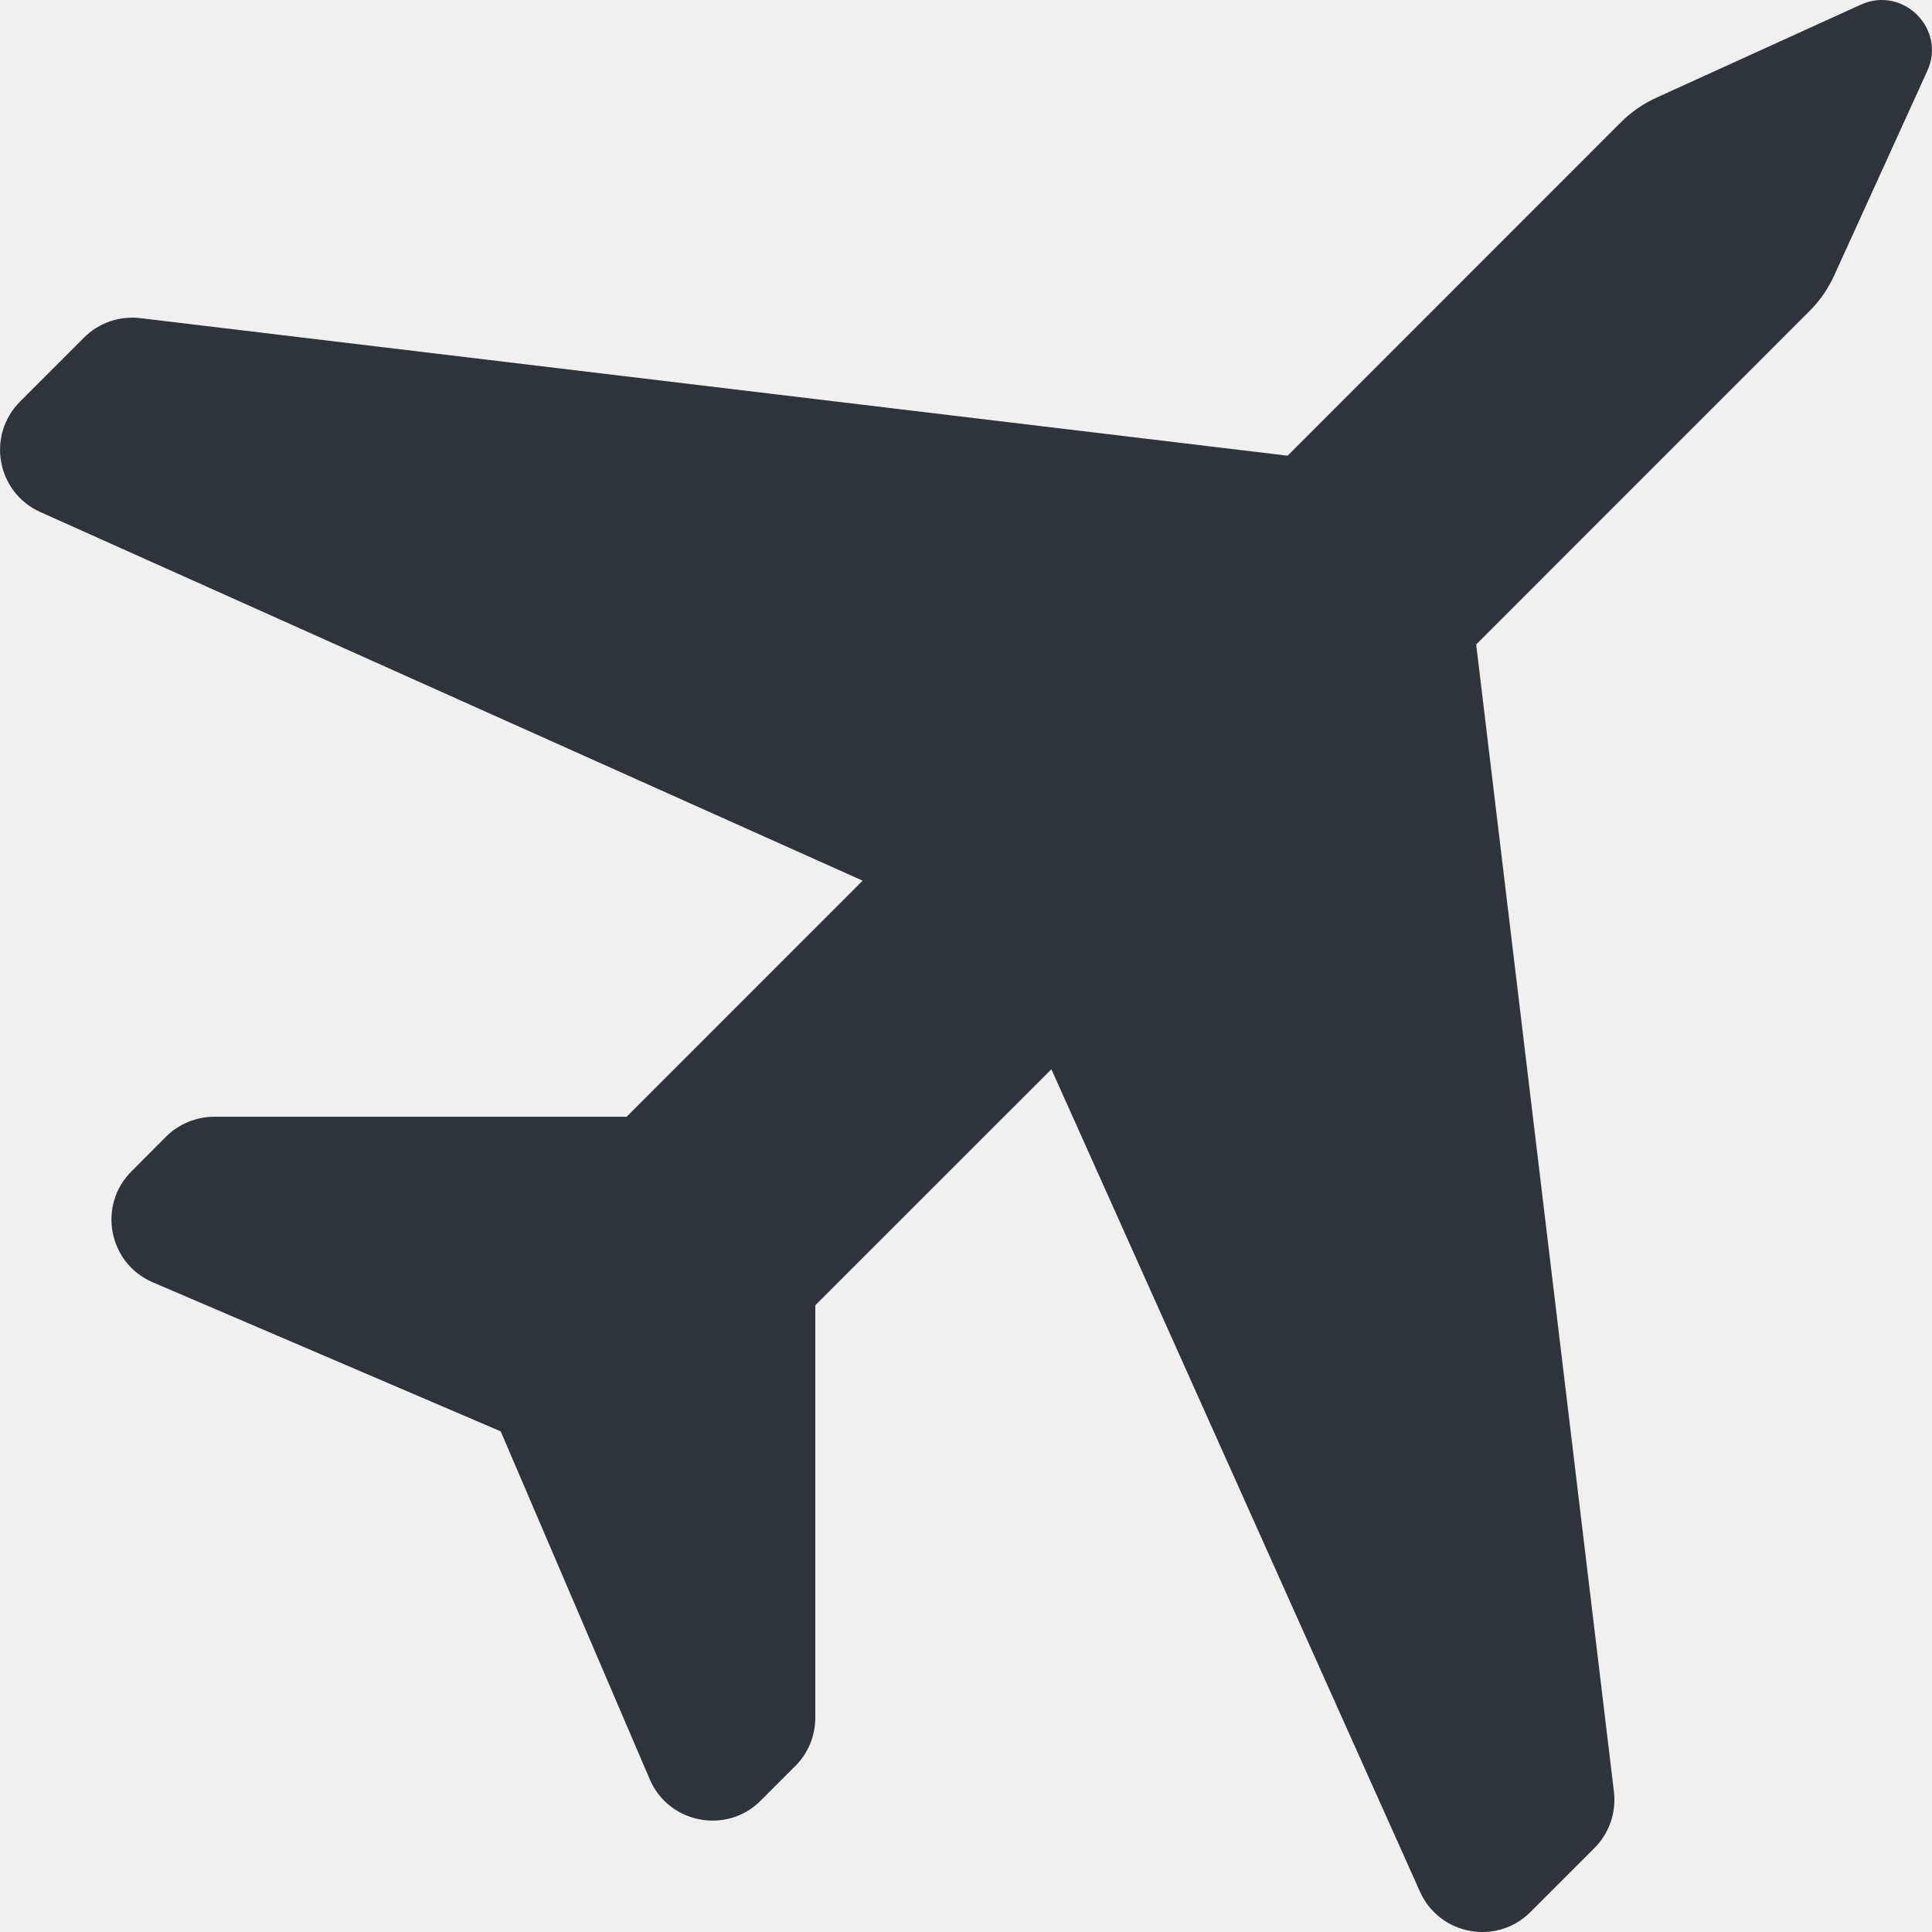
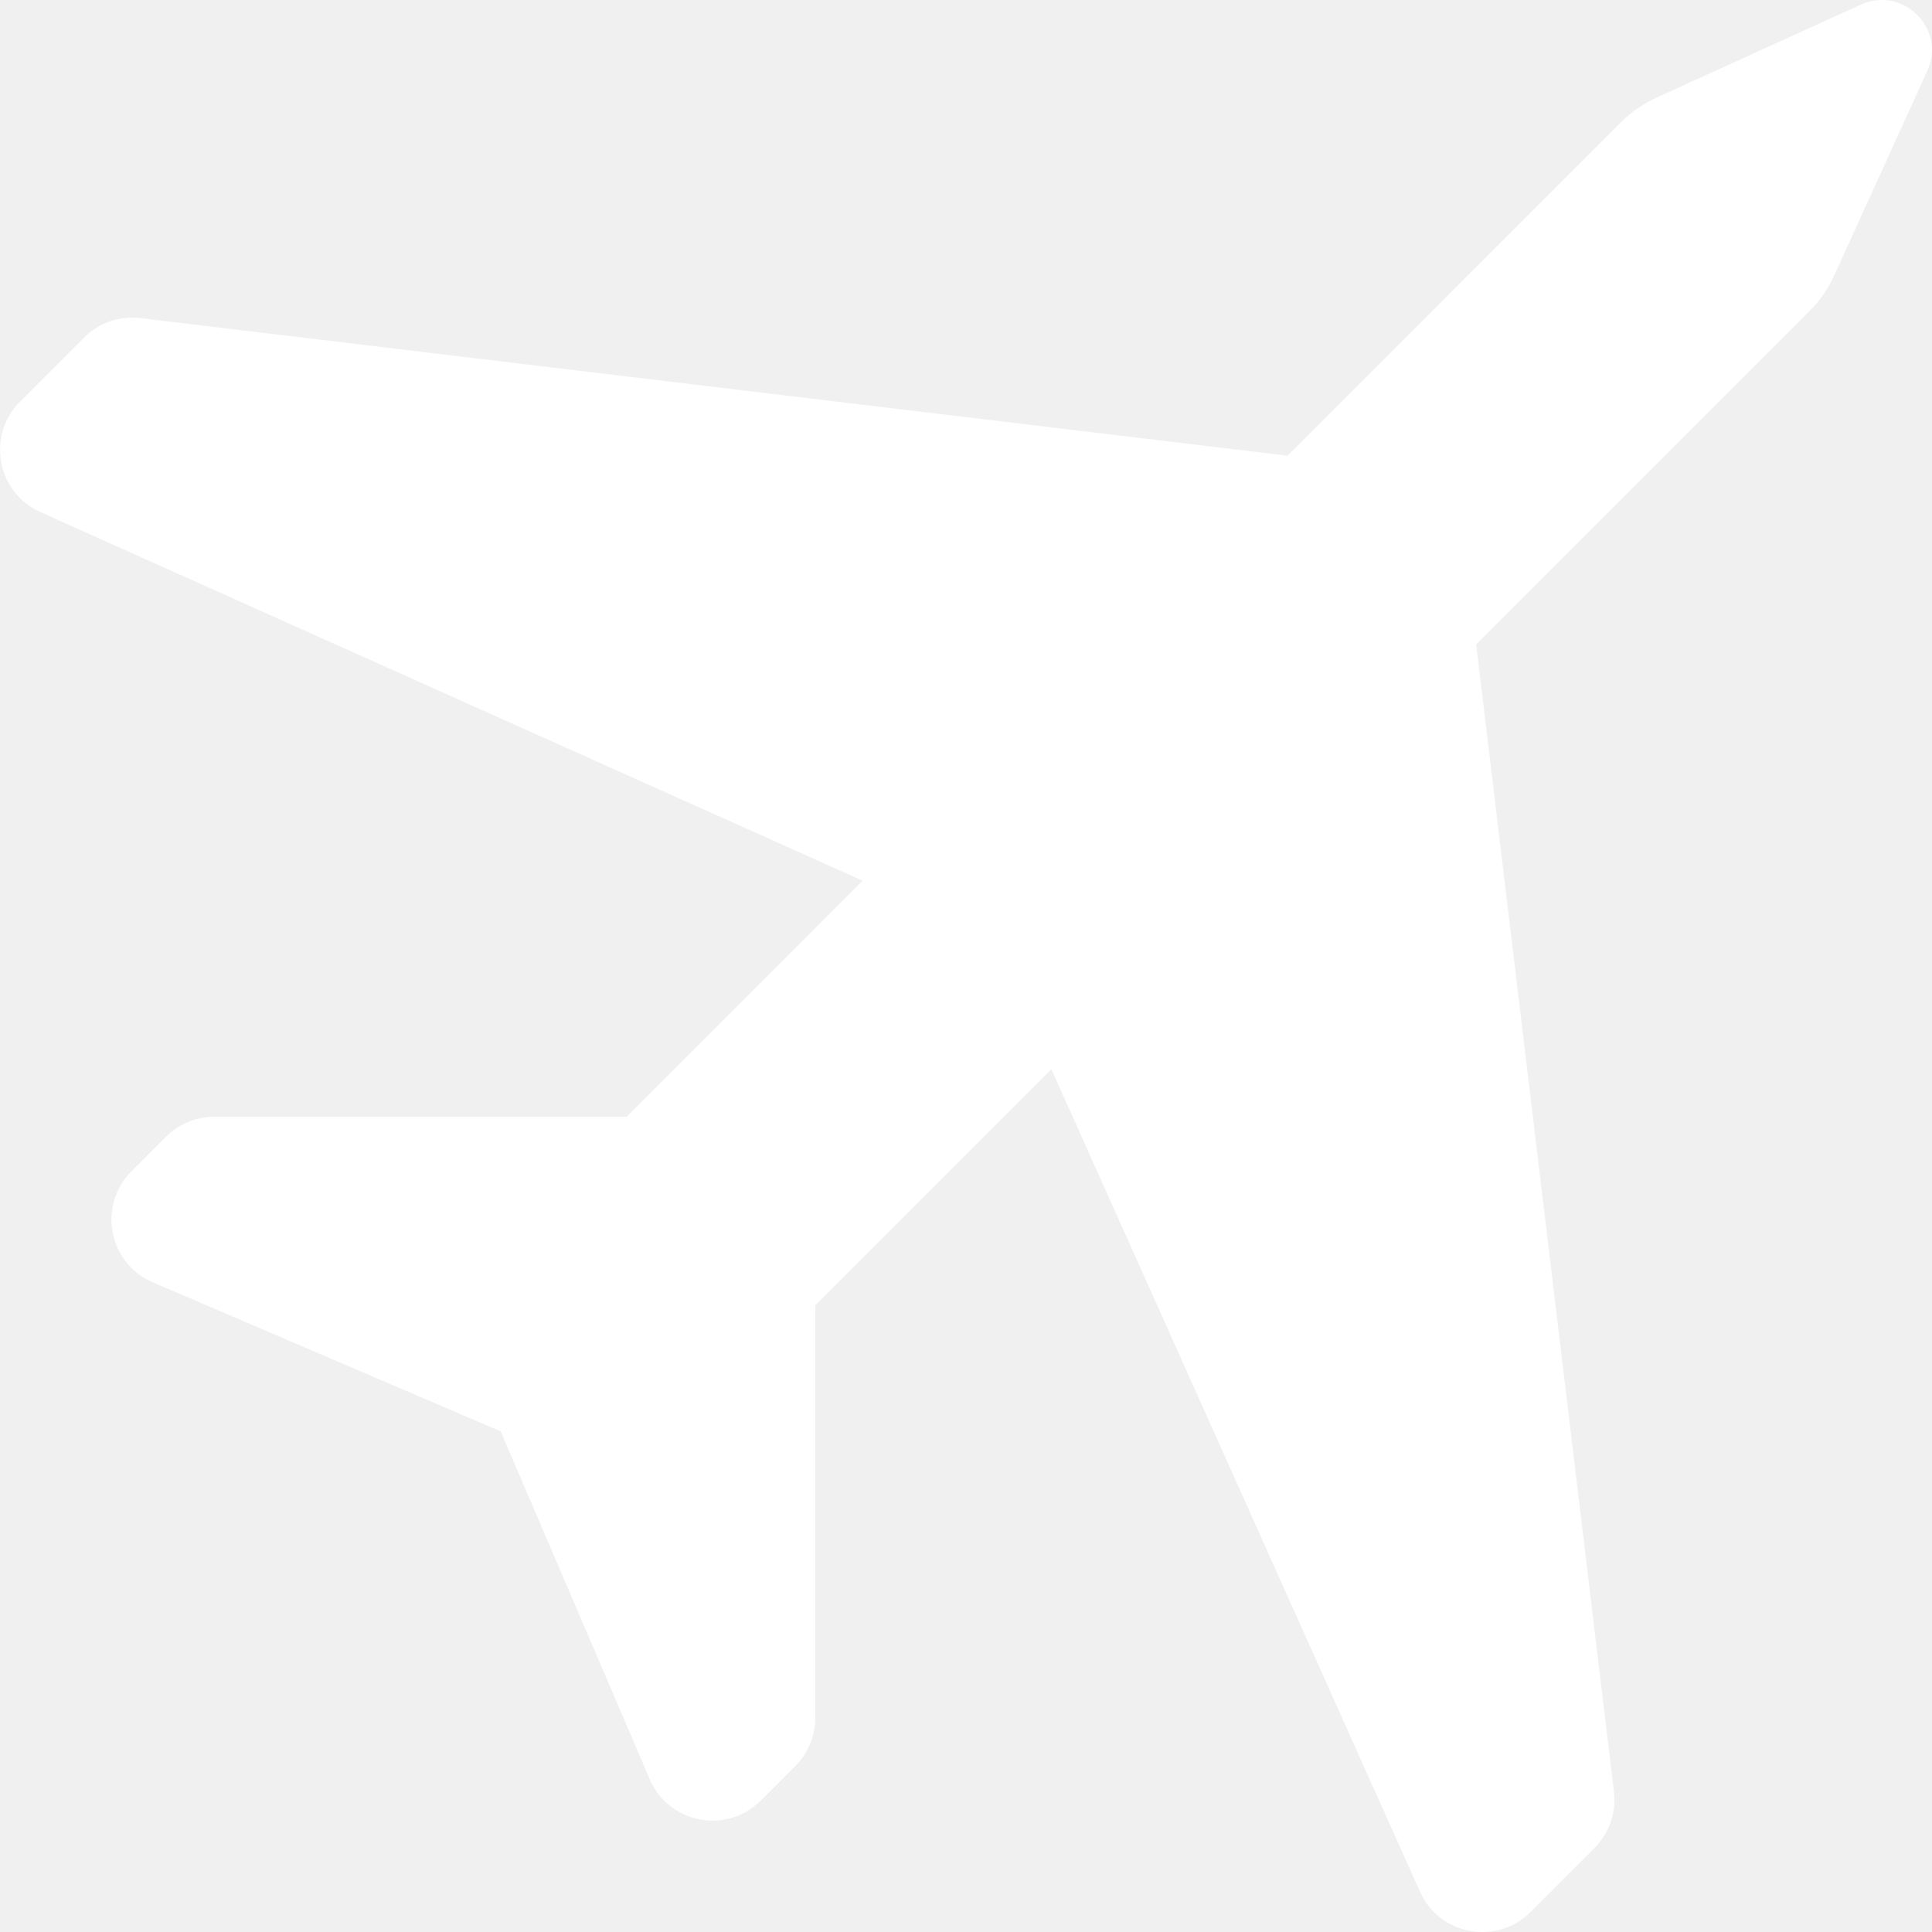
- <svg xmlns="http://www.w3.org/2000/svg" width="30" height="30" viewBox="0 0 30 30" fill="none">
-   <path d="M28.893 0.073L25.718 1.518C25.515 1.612 25.327 1.74 25.168 1.9L19.994 7.076L2.179 4.94C1.857 4.902 1.532 5.012 1.304 5.243L0.312 6.235C-0.213 6.76 -0.051 7.648 0.628 7.952L13.395 13.675L9.73 17.341H3.327C3.046 17.341 2.777 17.453 2.577 17.651L2.042 18.188C1.51 18.72 1.685 19.618 2.373 19.912L7.775 22.226L10.089 27.628C10.383 28.316 11.284 28.491 11.813 27.959L12.351 27.421C12.551 27.221 12.66 26.952 12.66 26.671V20.268L16.326 16.603L22.049 29.373C22.353 30.052 23.241 30.214 23.766 29.689L24.758 28.697C24.989 28.466 25.099 28.144 25.061 27.822L22.922 10.007L28.098 4.83C28.258 4.671 28.386 4.486 28.48 4.28L29.925 1.105C30.228 0.452 29.552 -0.227 28.893 0.073Z" fill="#2F343A" />
+ <svg xmlns="http://www.w3.org/2000/svg" width="30" height="30" viewBox="0 0 30 30" fill="#fff">
+   <path d="M28.893 0.073L25.718 1.518C25.515 1.612 25.327 1.74 25.168 1.9L19.994 7.076L2.179 4.94C1.857 4.902 1.532 5.012 1.304 5.243L0.312 6.235C-0.213 6.76 -0.051 7.648 0.628 7.952L13.395 13.675L9.73 17.341H3.327C3.046 17.341 2.777 17.453 2.577 17.651L2.042 18.188C1.51 18.72 1.685 19.618 2.373 19.912L7.775 22.226L10.089 27.628C10.383 28.316 11.284 28.491 11.813 27.959L12.351 27.421C12.551 27.221 12.66 26.952 12.66 26.671V20.268L16.326 16.603L22.049 29.373C22.353 30.052 23.241 30.214 23.766 29.689L24.758 28.697C24.989 28.466 25.099 28.144 25.061 27.822L22.922 10.007L28.098 4.83C28.258 4.671 28.386 4.486 28.48 4.28L29.925 1.105C30.228 0.452 29.552 -0.227 28.893 0.073Z" fill="#fff" />
</svg>
